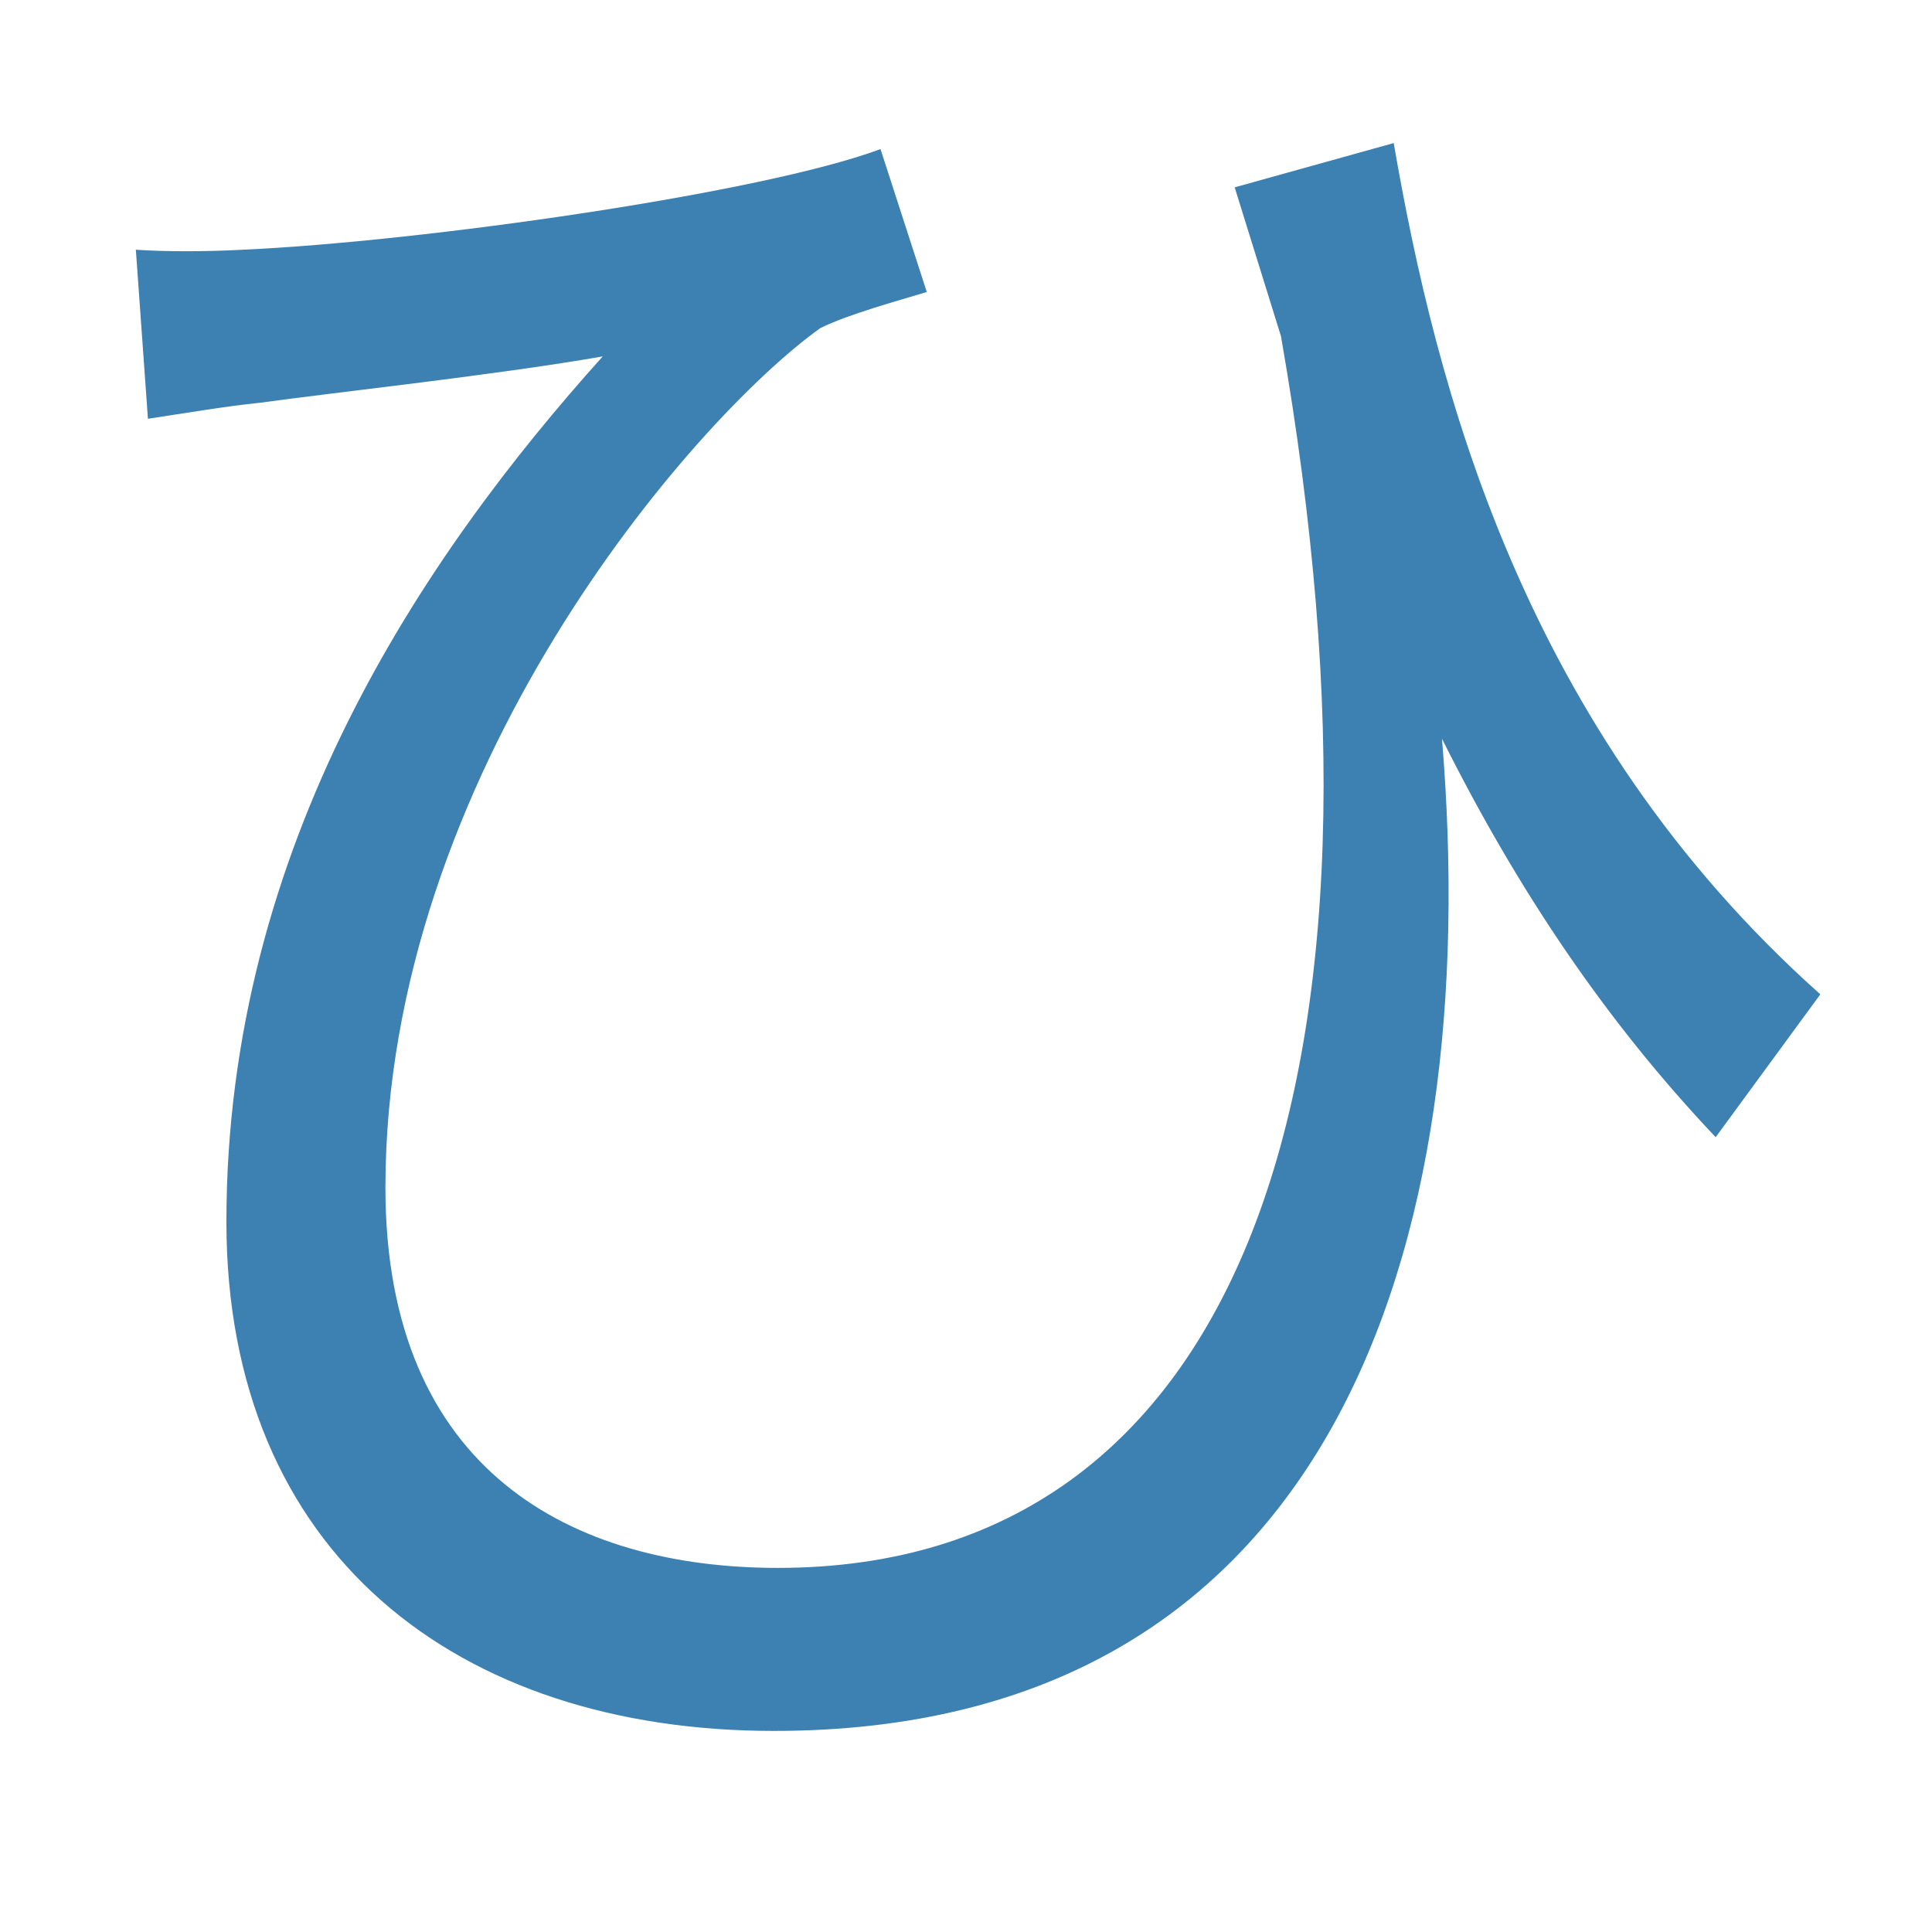
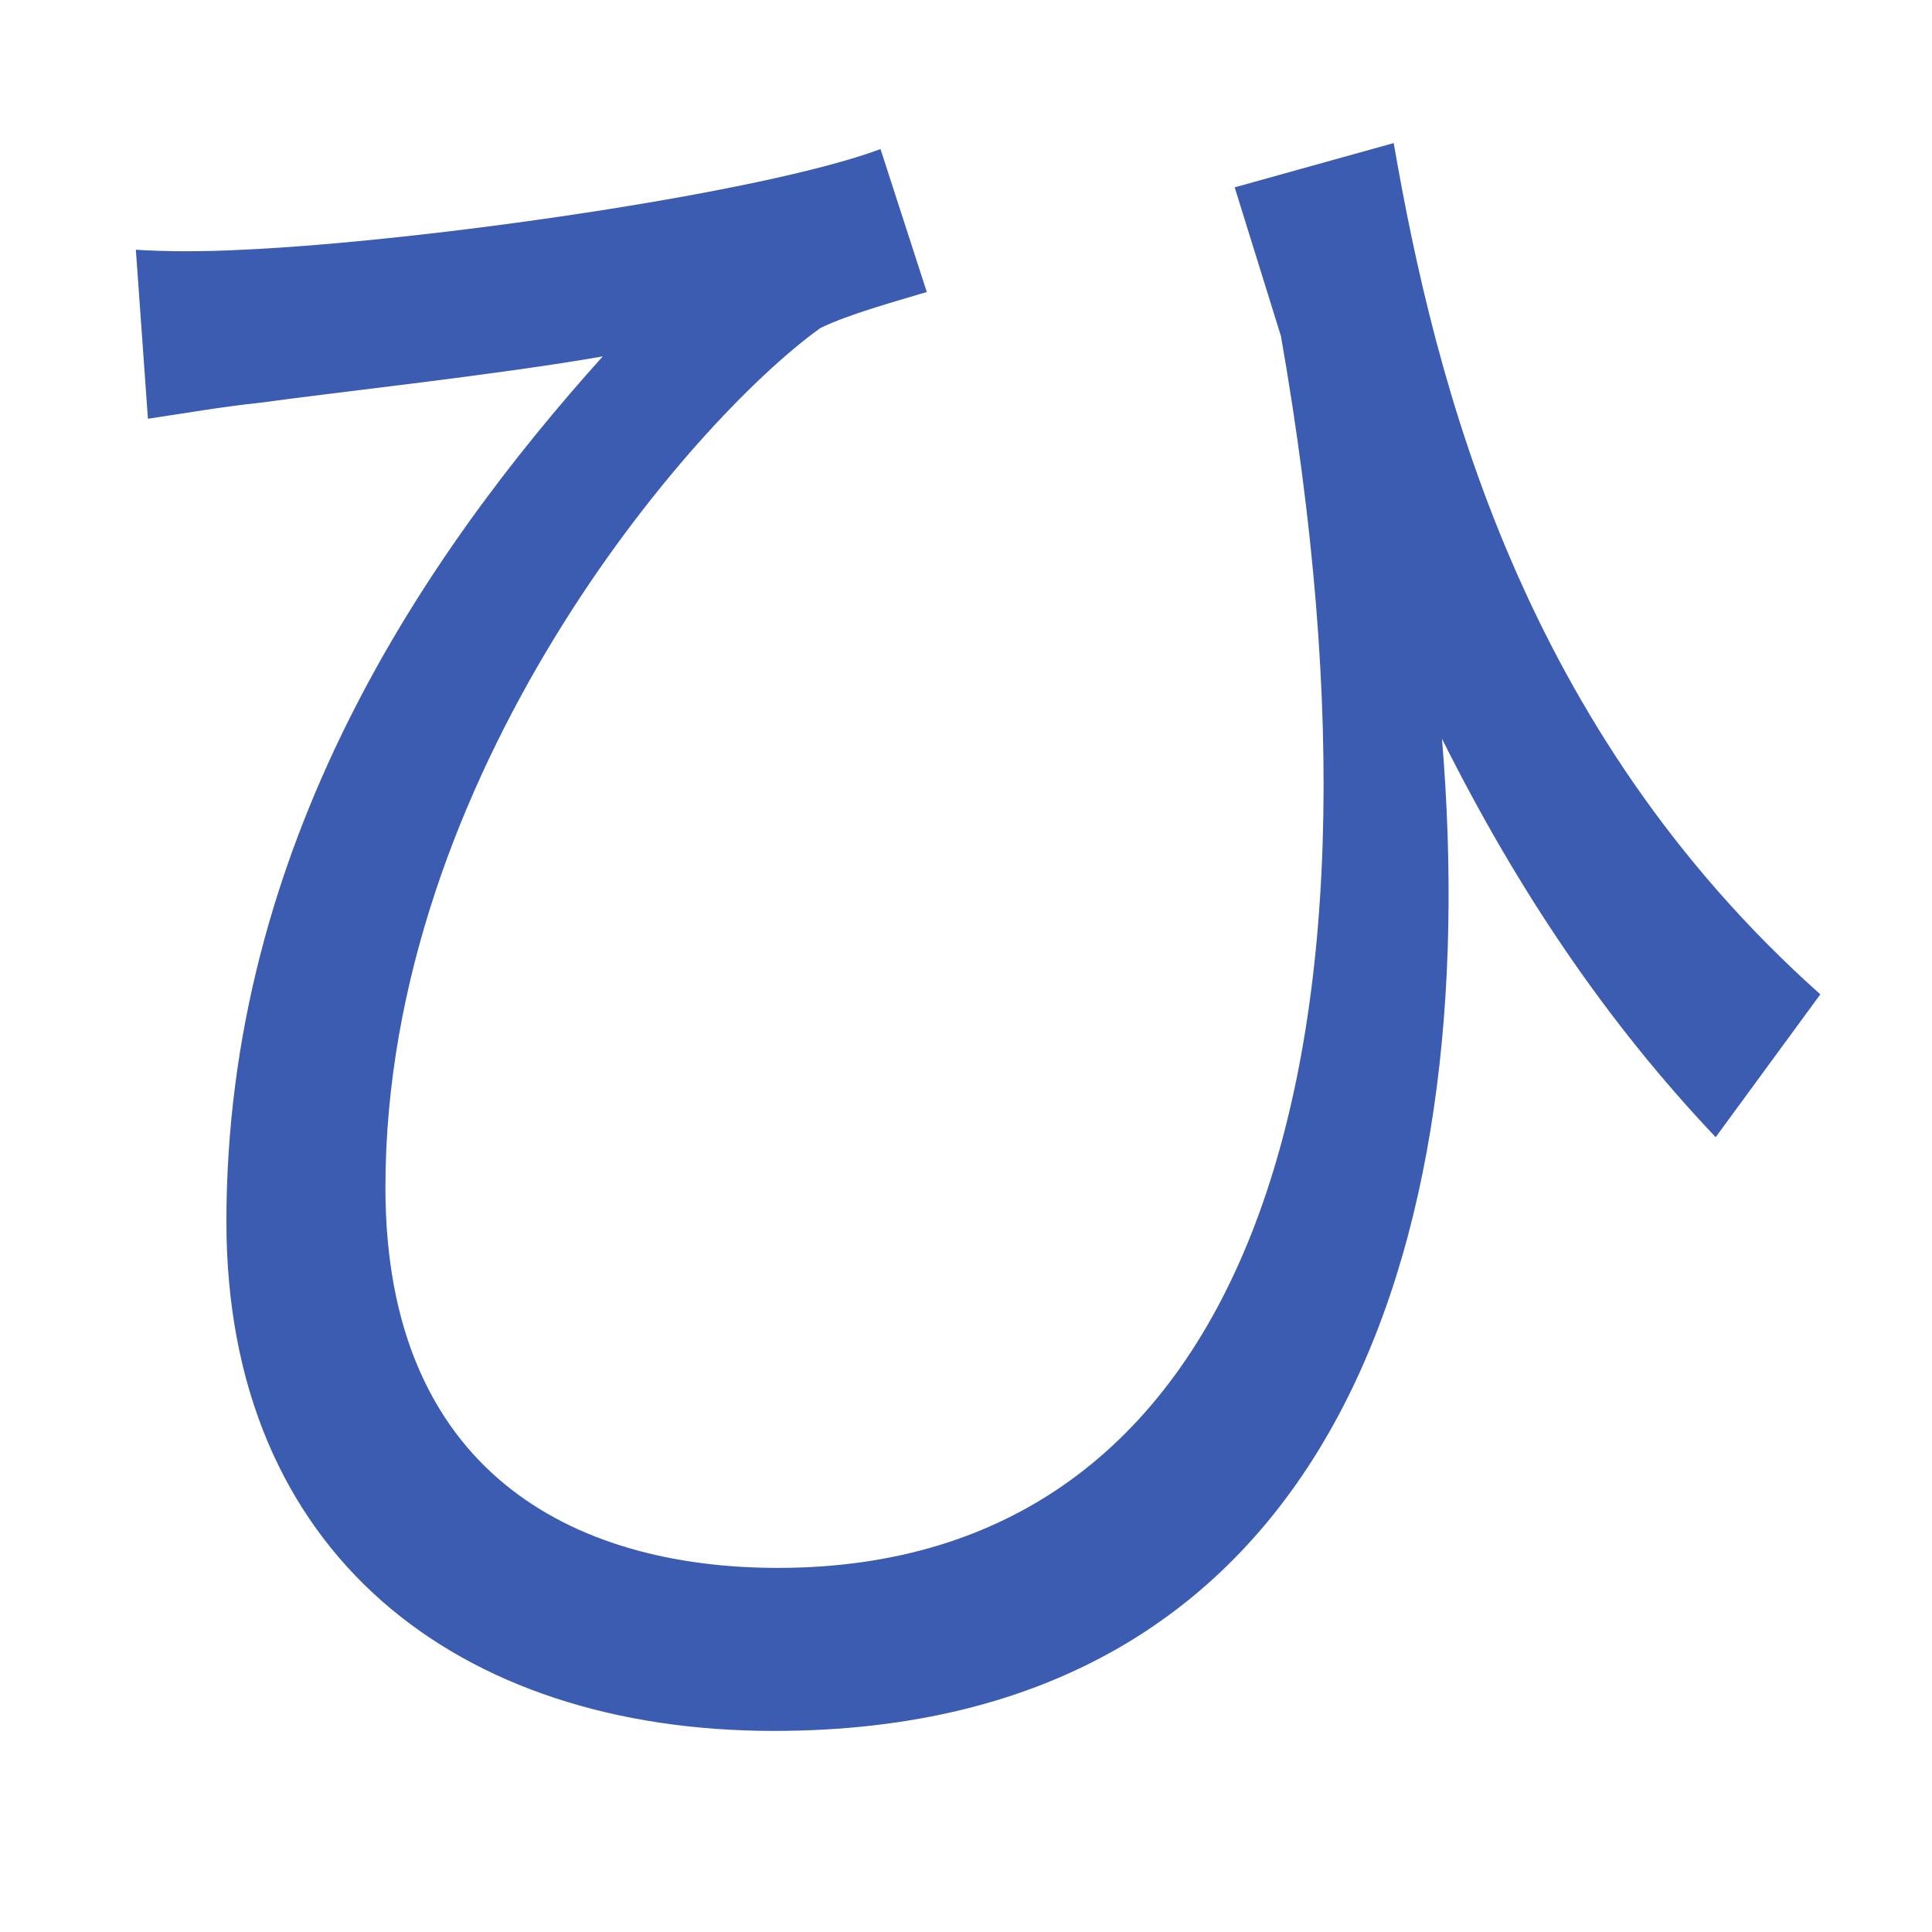
<svg xmlns="http://www.w3.org/2000/svg" version="1.1" viewBox="0 0 512 512" enable-background="new 0 0 512 512" width="512px" height="512px" id="svg22">
  <defs id="defs26" />
-   <text xml:space="preserve" style="font-style:normal;font-variant:normal;font-weight:normal;font-stretch:normal;font-size:533.333px;line-height:1.25;font-family:'Lucida Bright';-inkscape-font-specification:'Lucida Bright';letter-spacing:0px;word-spacing:0px;opacity:1;fill:#3c81b2;fill-opacity:1;stroke:none" x="-22.125" y="432.042" id="text4489">
-     <tspan id="tspan4487" x="-22.125" y="432.042" style="font-style:normal;font-variant:normal;font-weight:normal;font-stretch:normal;font-size:533.333px;font-family:'Lucida Bright';-inkscape-font-specification:'Lucida Bright';fill:#3c81b2;fill-opacity:1">ひ</tspan>
+   <text xml:space="preserve" style="font-style:normal;font-variant:normal;font-weight:normal;font-stretch:normal;font-size:533.333px;line-height:1.25;font-family:'Lucida Bright';-inkscape-font-specification:'Lucida Bright';letter-spacing:0px;word-spacing:0px;opacity:1;fill:#3c5cb2;fill-opacity:1;stroke:none;" x="-22.125" y="432.042" id="text4489">
+     <tspan id="tspan4487" x="-22.125" y="432.042" style="font-style:normal;font-variant:normal;font-weight:normal;font-stretch:normal;font-size:533.333px;font-family:'Lucida Bright';-inkscape-font-specification:'Lucida Bright';fill:#3c5cb2;fill-opacity:1;">ひ</tspan>
  </text>
</svg>
